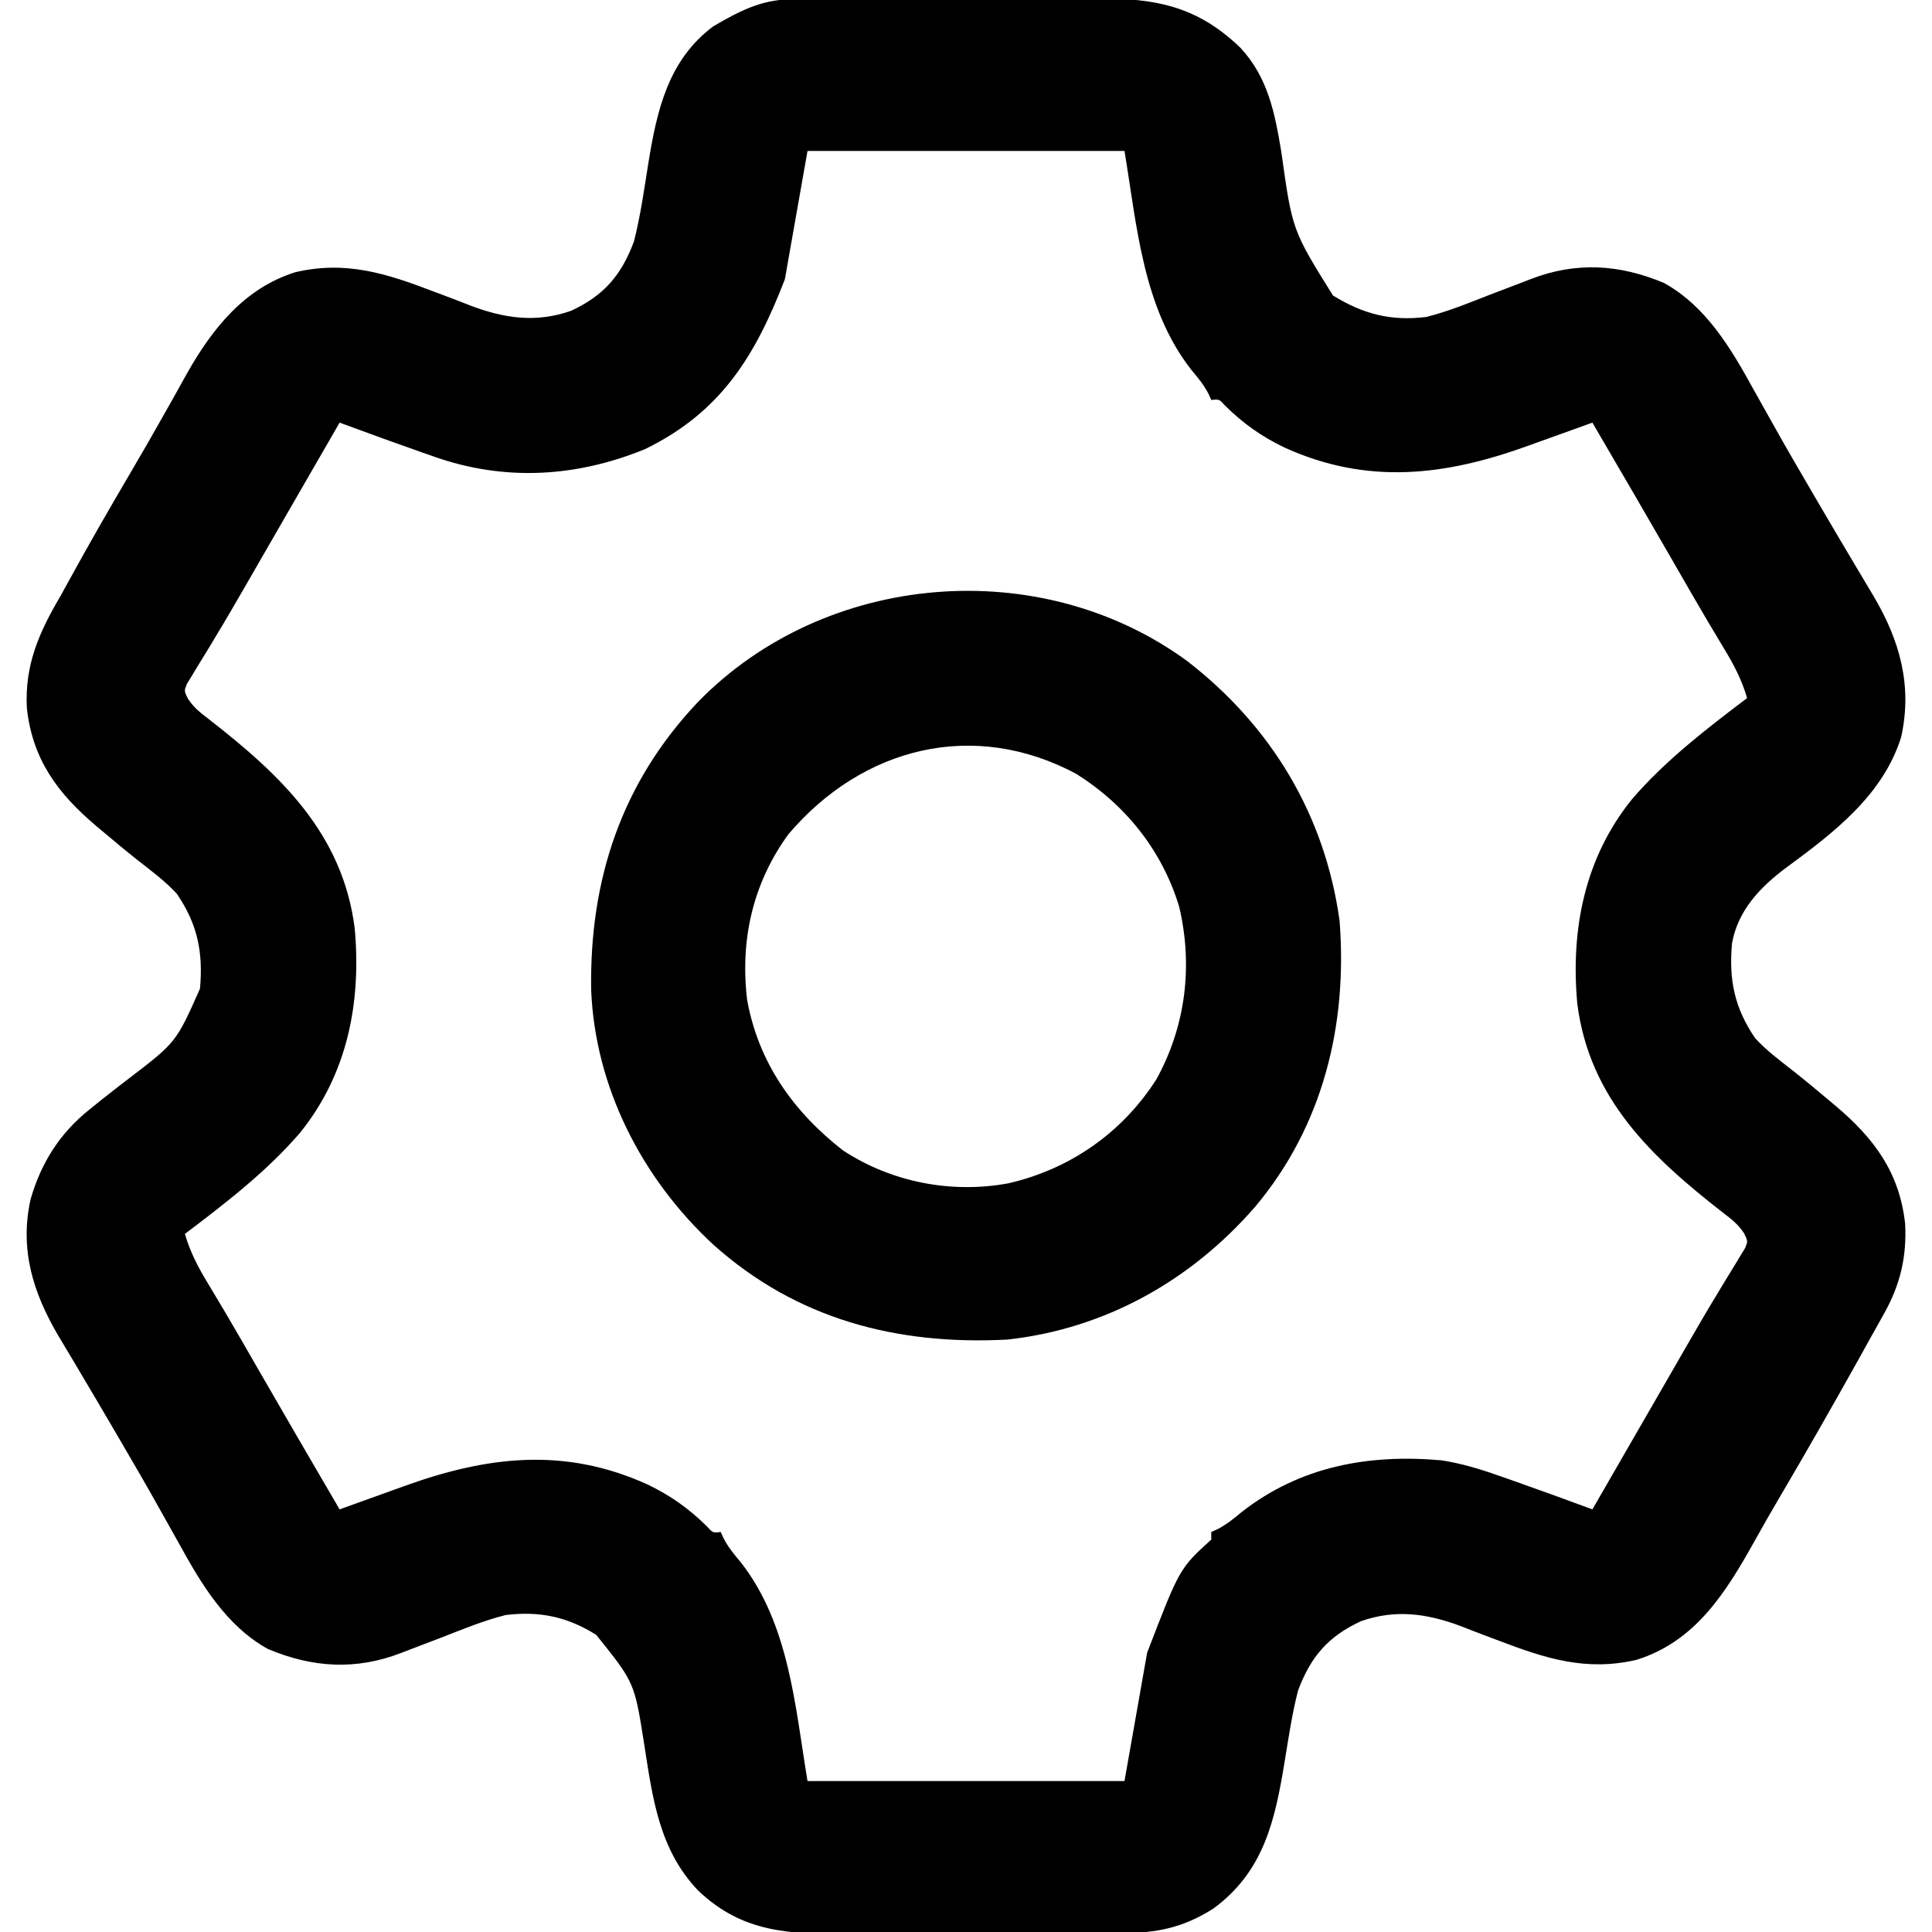
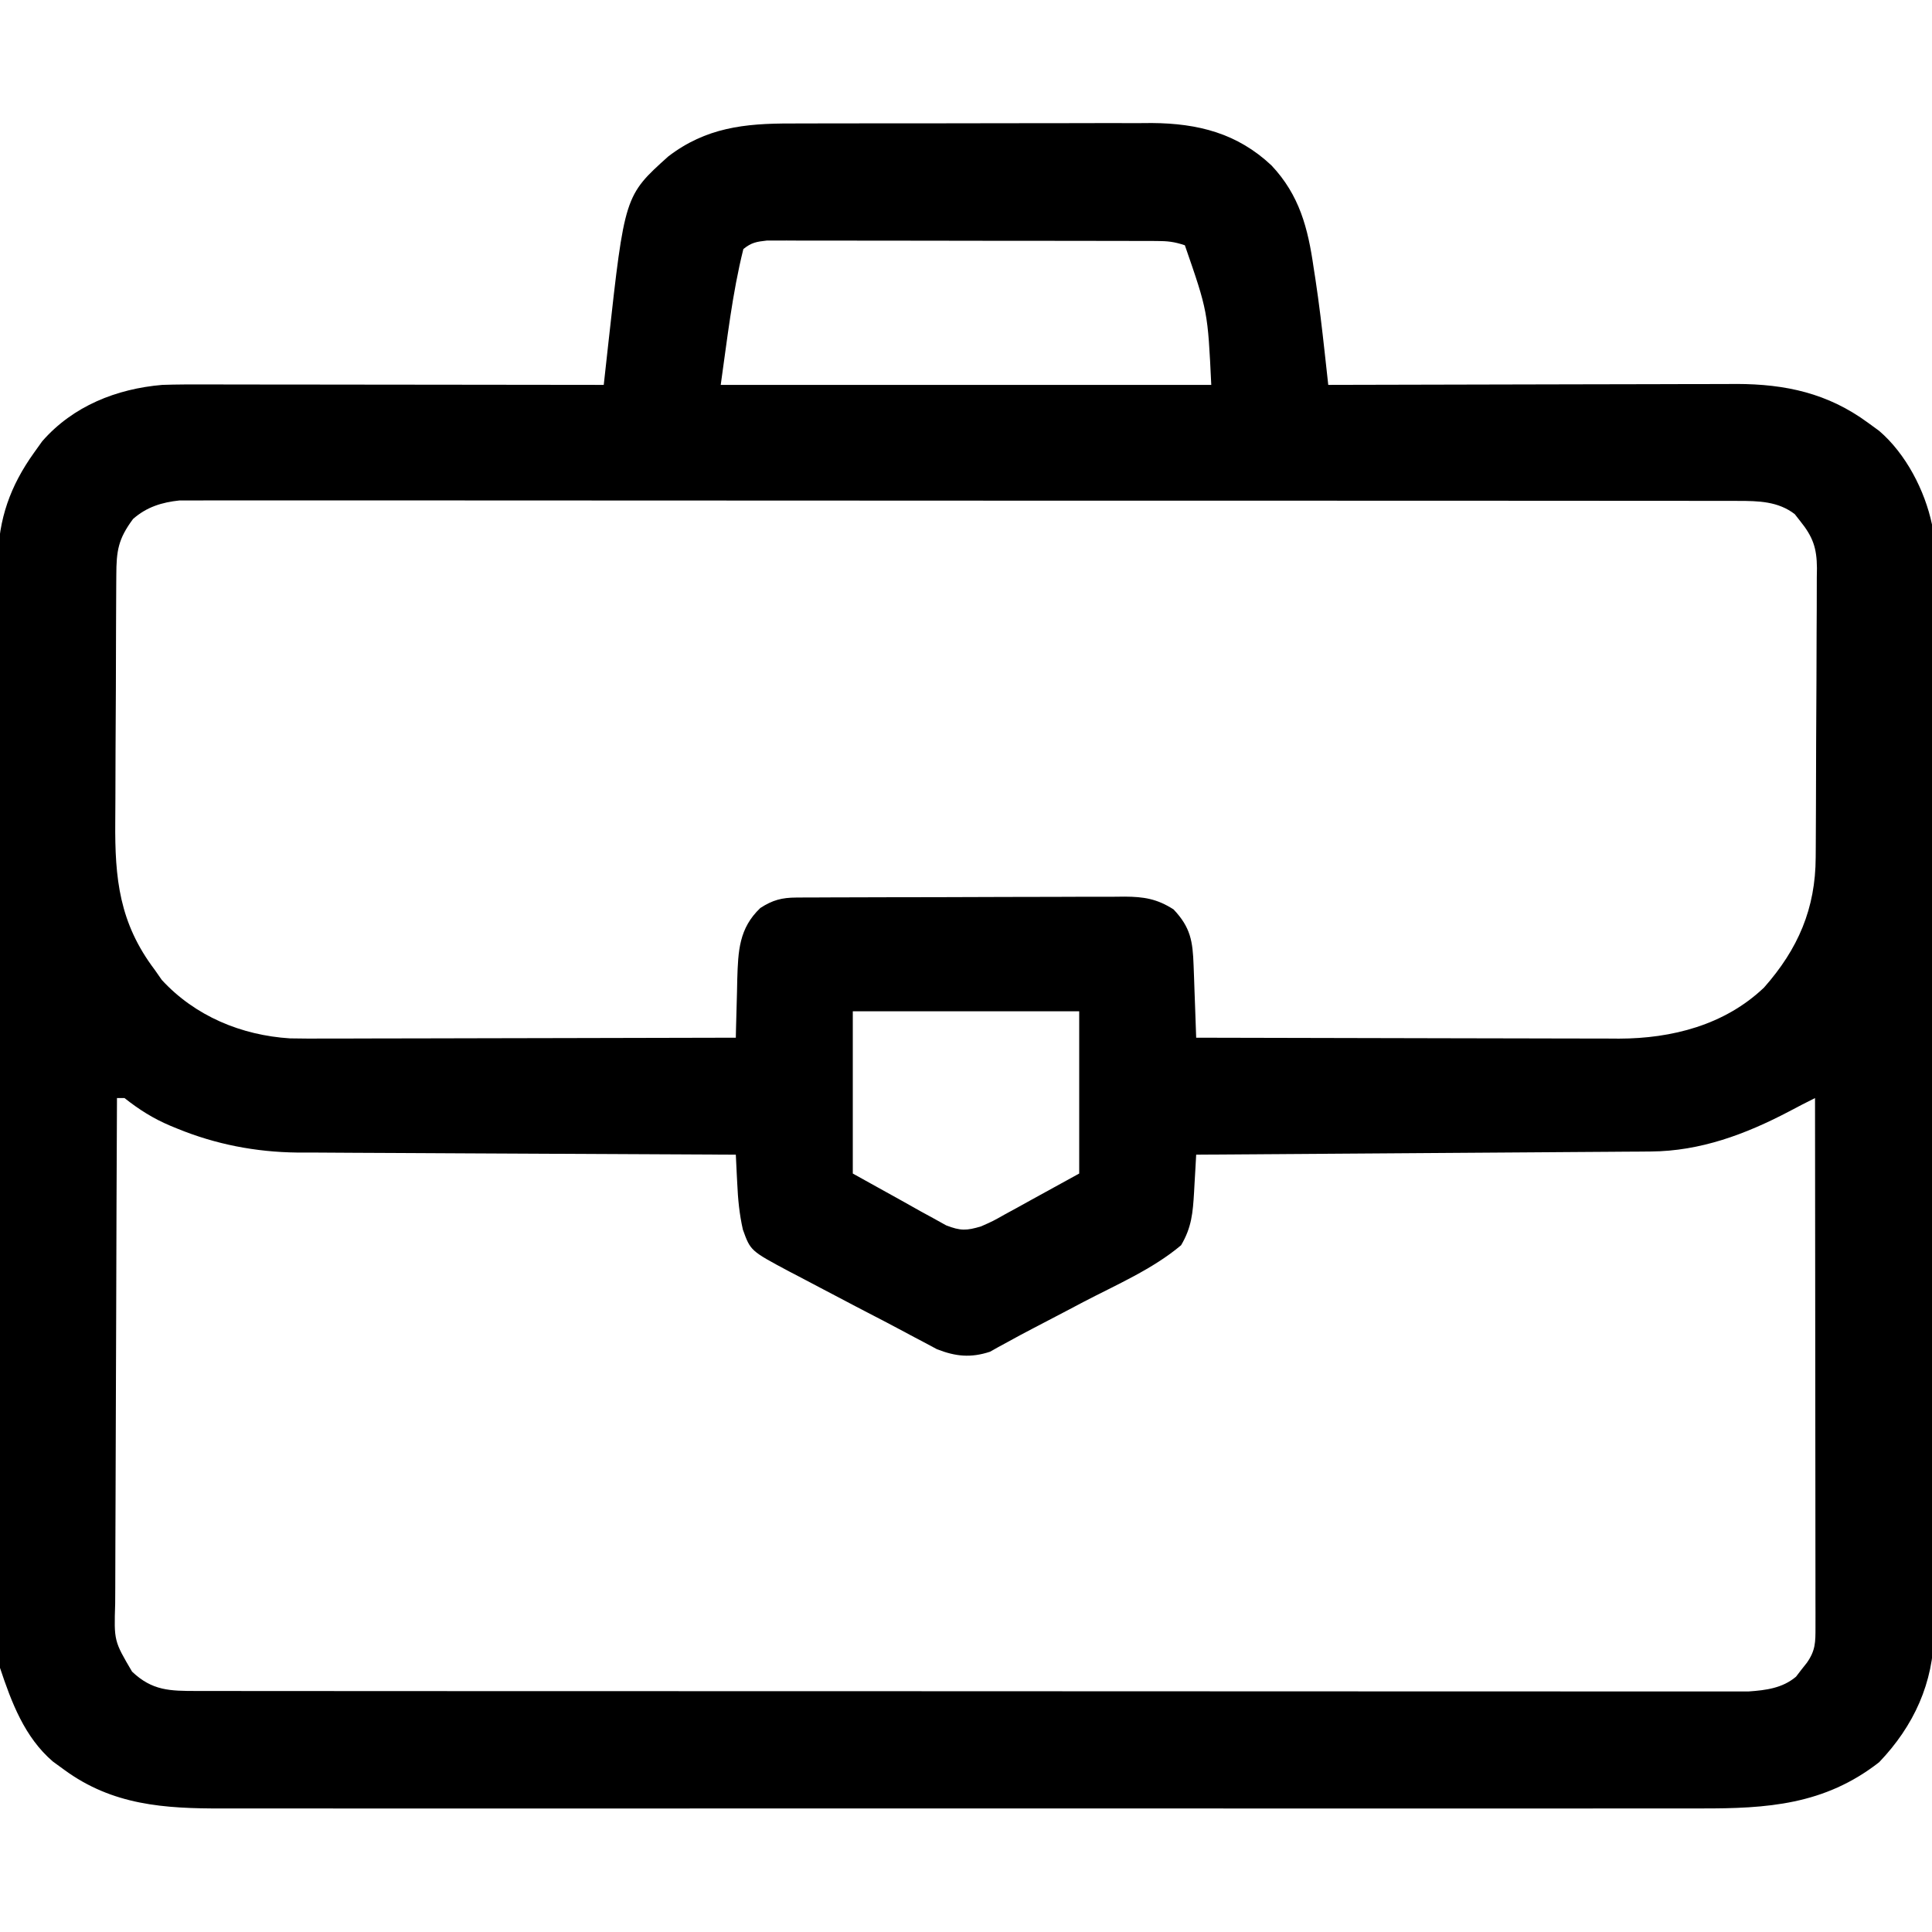
<svg xmlns="http://www.w3.org/2000/svg" version="1.1" width="512" height="512">
-   <path d="M0 0 C0.848 -0.007 1.696 -0.014 2.569 -0.022 C3.491 -0.024 4.413 -0.027 5.364 -0.03 C6.341 -0.036 7.319 -0.043 8.326 -0.05 C11.563 -0.069 14.8 -0.081 18.037 -0.091 C19.145 -0.095 20.253 -0.099 21.394 -0.103 C27.262 -0.124 33.13 -0.139 38.997 -0.148 C45.041 -0.159 51.084 -0.193 57.127 -0.233 C61.788 -0.259 66.449 -0.268 71.11 -0.271 C73.337 -0.276 75.563 -0.288 77.79 -0.306 C94.781 -0.439 106.767 0.56 119.471 12.839 C126.755 20.687 128.577 30.113 130.283 40.397 C133.181 61.145 133.181 61.145 143.971 78.46 C151.998 83.386 159.311 85.295 168.721 84.147 C174.529 82.678 180.089 80.393 185.658 78.21 C187.878 77.359 190.1 76.514 192.324 75.673 C193.695 75.151 195.064 74.624 196.431 74.09 C208.394 69.468 219.928 70.173 231.721 75.147 C242.83 81.311 249.41 92.417 255.346 103.21 C256.041 104.453 256.737 105.695 257.435 106.937 C258.501 108.834 259.566 110.731 260.626 112.631 C263.959 118.597 267.391 124.502 270.846 130.397 C271.407 131.36 271.968 132.322 272.547 133.314 C275.54 138.443 278.558 143.558 281.6 148.659 C282.237 149.734 282.874 150.81 283.531 151.918 C284.744 153.964 285.964 156.007 287.192 158.045 C294.152 169.819 297.57 181.737 294.561 195.428 C289.789 210.874 276.579 220.906 264.014 230.135 C257.173 235.253 251.281 241.419 249.721 250.147 C248.855 259.826 250.371 267.221 255.846 275.272 C258.833 278.522 262.353 281.158 265.826 283.866 C269.117 286.46 272.332 289.132 275.533 291.835 C276.072 292.286 276.611 292.737 277.166 293.203 C287.444 301.895 294.076 310.836 295.596 324.397 C296.072 333.171 294.305 340.627 290.006 348.284 C289.473 349.24 288.94 350.196 288.391 351.18 C287.84 352.159 287.289 353.138 286.721 354.147 C285.668 356.047 284.616 357.946 283.564 359.846 C276.528 372.467 269.367 385.005 262.041 397.46 C259.889 401.125 257.78 404.808 255.713 408.522 C248.125 422.107 240.076 435.144 224.408 440.022 C210.966 443.144 200.25 439.642 187.76 434.878 C186.677 434.472 185.593 434.065 184.477 433.647 C182.313 432.832 180.155 431.999 178.005 431.145 C169.019 427.754 160.632 426.55 151.408 429.772 C142.706 433.789 138.07 439.186 134.721 448.147 C133.153 454.224 132.233 460.459 131.221 466.647 C128.665 482.274 125.816 496.026 112.229 505.971 C104.092 511.079 97.195 512.447 87.737 512.438 C86.759 512.444 85.781 512.451 84.773 512.458 C81.552 512.477 78.332 512.481 75.111 512.483 C72.861 512.49 70.61 512.496 68.36 512.503 C63.646 512.515 58.932 512.519 54.218 512.518 C48.198 512.518 42.179 512.545 36.159 512.579 C31.511 512.602 26.863 512.606 22.214 512.605 C19.996 512.607 17.778 512.616 15.56 512.631 C0.035 512.73 -12.466 512.424 -24.279 501.147 C-34.632 490.302 -36.338 476.624 -38.558 462.396 C-41.137 446.005 -41.137 446.005 -51.279 433.397 C-58.985 428.581 -66.258 427.059 -75.279 428.147 C-81.088 429.614 -86.648 431.902 -92.217 434.085 C-94.437 434.935 -96.659 435.78 -98.882 436.622 C-100.254 437.143 -101.623 437.67 -102.989 438.204 C-114.952 442.827 -126.486 442.122 -138.279 437.147 C-149.388 430.984 -155.969 419.877 -161.904 409.085 C-162.599 407.841 -163.296 406.599 -163.994 405.357 C-165.059 403.46 -166.124 401.563 -167.185 399.663 C-170.517 393.698 -173.949 387.792 -177.404 381.897 C-177.966 380.935 -178.527 379.972 -179.105 378.981 C-182.099 373.851 -185.116 368.737 -188.158 363.635 C-188.795 362.56 -189.433 361.485 -190.089 360.377 C-191.303 358.33 -192.523 356.287 -193.751 354.25 C-200.516 342.806 -204.148 331.251 -201.154 317.897 C-198.374 308.286 -193.385 300.393 -185.529 294.147 C-184.572 293.372 -183.614 292.598 -182.627 291.8 C-180.178 289.845 -177.699 287.933 -175.213 286.026 C-162.588 276.374 -162.588 276.374 -156.279 262.147 C-155.414 252.469 -156.929 245.074 -162.404 237.022 C-165.392 233.772 -168.912 231.136 -172.385 228.428 C-175.676 225.835 -178.89 223.163 -182.092 220.46 C-182.9 219.783 -182.9 219.783 -183.725 219.092 C-194.003 210.4 -200.635 201.459 -202.154 187.897 C-202.777 176.426 -198.974 167.832 -193.279 158.147 C-192.568 156.867 -191.861 155.584 -191.158 154.3 C-185.874 144.646 -180.394 135.113 -174.816 125.626 C-171.613 120.175 -168.455 114.702 -165.365 109.186 C-164.708 108.02 -164.05 106.854 -163.391 105.688 C-162.148 103.482 -160.915 101.27 -159.693 99.051 C-152.955 87.146 -144.425 76.462 -130.967 72.272 C-117.525 69.15 -106.809 72.653 -94.318 77.417 C-93.235 77.823 -92.152 78.229 -91.036 78.647 C-88.871 79.462 -86.713 80.295 -84.564 81.149 C-75.578 84.54 -67.191 85.745 -57.967 82.522 C-49.266 78.507 -44.626 73.109 -41.279 64.147 C-39.528 57.312 -38.562 50.272 -37.448 43.311 C-35.194 29.434 -32.205 16.042 -20.279 7.147 C-13.795 3.338 -7.62 0.044 0 0 Z M4.721 40.147 C2.741 51.367 0.761 62.587 -1.279 74.147 C-9.145 94.599 -18.299 109.372 -38.279 119.147 C-56.537 126.627 -75.554 127.763 -94.279 121.147 C-95.293 120.793 -96.307 120.439 -97.351 120.074 C-104.686 117.499 -111.991 114.85 -119.279 112.147 C-119.655 112.799 -120.031 113.45 -120.418 114.121 C-120.951 115.045 -121.484 115.969 -122.033 116.921 C-122.633 117.96 -123.233 119 -123.851 120.071 C-125.195 122.401 -126.539 124.731 -127.884 127.061 C-131.332 133.039 -134.781 139.017 -138.229 144.995 C-138.861 146.091 -139.493 147.186 -140.145 148.315 C-141.397 150.487 -142.647 152.66 -143.895 154.835 C-146.792 159.876 -149.716 164.894 -152.736 169.862 C-153.527 171.177 -153.527 171.177 -154.333 172.519 C-155.311 174.142 -156.302 175.757 -157.308 177.364 C-157.945 178.428 -157.945 178.428 -158.596 179.514 C-158.972 180.124 -159.347 180.733 -159.735 181.362 C-160.496 183.214 -160.496 183.214 -159.505 185.265 C-157.96 187.638 -156.224 188.999 -153.967 190.71 C-134.937 205.526 -118.486 221.001 -115.279 246.147 C-113.49 265.757 -117.187 284.787 -129.787 300.366 C-138.612 310.626 -149.537 319.014 -160.279 327.147 C-158.87 332.01 -156.709 336.102 -154.092 340.397 C-153.186 341.911 -152.281 343.425 -151.377 344.94 C-150.882 345.768 -150.387 346.596 -149.877 347.449 C-146.88 352.509 -143.96 357.612 -141.029 362.71 C-133.828 375.217 -126.565 387.689 -119.279 400.147 C-117.941 399.663 -117.941 399.663 -116.576 399.169 C-113.229 397.961 -109.88 396.757 -106.529 395.557 C-105.086 395.039 -103.644 394.52 -102.203 393.998 C-80.225 386.044 -59.685 383.567 -37.718 393.528 C-31.641 396.442 -26.731 399.908 -21.951 404.643 C-20.406 406.37 -20.406 406.37 -18.279 406.147 C-18.016 406.726 -17.753 407.305 -17.482 407.901 C-16.219 410.26 -14.763 412.05 -13.029 414.085 C-0.109 430.577 1.397 452.204 4.721 472.147 C32.441 472.147 60.161 472.147 88.721 472.147 C90.701 460.927 92.681 449.707 94.721 438.147 C103.323 415.782 103.323 415.782 111.721 408.147 C111.721 407.487 111.721 406.827 111.721 406.147 C112.298 405.884 112.876 405.621 113.471 405.35 C115.839 404.084 117.667 402.624 119.721 400.897 C135.28 388.708 153.452 385.44 172.721 387.147 C177.924 387.956 182.769 389.398 187.721 391.147 C189.241 391.678 189.241 391.678 190.792 392.22 C198.127 394.795 205.432 397.445 212.721 400.147 C213.097 399.496 213.472 398.844 213.86 398.173 C214.393 397.249 214.925 396.326 215.475 395.374 C216.374 393.814 216.374 393.814 217.292 392.224 C218.636 389.893 219.981 387.563 221.325 385.233 C224.774 379.255 228.222 373.278 231.67 367.3 C232.302 366.204 232.934 365.108 233.586 363.979 C234.838 361.807 236.088 359.634 237.336 357.46 C240.233 352.418 243.157 347.401 246.178 342.432 C246.705 341.556 247.232 340.679 247.774 339.776 C248.753 338.153 249.743 336.537 250.749 334.931 C251.174 334.221 251.599 333.511 252.037 332.78 C252.413 332.17 252.789 331.561 253.176 330.933 C253.937 329.08 253.937 329.08 252.946 327.03 C251.401 324.656 249.666 323.295 247.408 321.585 C228.378 306.768 211.927 291.293 208.721 266.147 C206.931 246.537 210.629 227.507 223.229 211.928 C232.053 201.668 242.978 193.28 253.721 185.147 C252.311 180.285 250.15 176.192 247.533 171.897 C246.627 170.384 245.722 168.869 244.818 167.354 C244.324 166.526 243.829 165.698 243.319 164.845 C240.322 159.786 237.402 154.682 234.471 149.585 C227.269 137.077 220.007 124.606 212.721 112.147 C211.829 112.47 210.937 112.793 210.018 113.125 C206.67 114.334 203.321 115.537 199.97 116.737 C198.528 117.255 197.086 117.775 195.644 118.297 C173.666 126.25 153.126 128.727 131.159 118.767 C125.082 115.852 120.172 112.386 115.393 107.651 C113.848 105.924 113.848 105.924 111.721 106.147 C111.458 105.568 111.195 104.99 110.924 104.393 C109.66 102.034 108.205 100.244 106.471 98.21 C93.55 81.717 92.045 60.09 88.721 40.147 C61.001 40.147 33.281 40.147 4.721 40.147 Z " fill="#000000" transform="translate(209.2793,-0.147171)" />
-   <path d="M0 0 C22.216 17.228 36.378 40.723 40.263 68.725 C42.418 96.261 35.89 123.117 17.888 144.537 C0.897 164.067 -21.783 176.856 -47.737 179.725 C-77.021 181.27 -103.689 174.332 -125.772 154.502 C-144.569 137.098 -157.042 112.893 -158.073 87.033 C-158.519 57.822 -150.02 32.112 -129.737 10.725 C-96.028 -23.85 -38.986 -28.629 0 0 Z M-105.737 45.725 C-115.249 58.748 -118.645 73.846 -116.737 89.725 C-113.734 106.307 -104.528 119.302 -91.37 129.572 C-78.528 138.025 -62.63 141.095 -47.562 138.325 C-31.24 134.6 -17.361 124.948 -8.299 110.787 C-0.495 96.668 1.447 80.665 -2.237 65.037 C-6.72 50.182 -16.425 38.018 -29.549 29.787 C-56.736 15.269 -86.105 22.704 -105.737 45.725 Z " fill="#000000" transform="translate(314.7368,175.2754)" />
+   <path d="M0 0 C1.114 -0.005 2.227 -0.01 3.375 -0.015 C7.029 -0.029 10.682 -0.028 14.336 -0.026 C16.894 -0.03 19.452 -0.034 22.01 -0.039 C27.361 -0.047 32.711 -0.046 38.062 -0.041 C44.219 -0.035 50.375 -0.047 56.532 -0.069 C62.489 -0.088 68.447 -0.091 74.404 -0.088 C76.923 -0.088 79.442 -0.094 81.961 -0.104 C85.492 -0.116 89.023 -0.109 92.555 -0.098 C94.093 -0.109 94.093 -0.109 95.663 -0.121 C107.935 -0.033 118.316 2.606 127.375 11.126 C134.787 19.009 137.028 27.704 138.532 38.212 C138.688 39.213 138.844 40.214 139.004 41.245 C139.985 47.716 140.753 54.202 141.465 60.707 C141.556 61.534 141.647 62.361 141.741 63.214 C141.964 65.234 142.185 67.254 142.407 69.275 C143.296 69.272 143.296 69.272 144.203 69.269 C158.669 69.225 173.135 69.192 187.602 69.171 C194.597 69.161 201.593 69.147 208.589 69.124 C215.345 69.102 222.102 69.09 228.858 69.085 C231.43 69.081 234.003 69.074 236.576 69.063 C240.19 69.049 243.804 69.047 247.418 69.048 C248.472 69.04 249.527 69.033 250.613 69.026 C263.643 69.062 274.778 71.48 285.407 79.275 C286.397 79.997 287.387 80.718 288.407 81.462 C295.46 87.5 300.511 97.238 302.407 106.275 C302.499 108.004 302.538 109.736 302.541 111.468 C302.545 112.525 302.55 113.581 302.554 114.67 C302.554 116.41 302.554 116.41 302.554 118.185 C302.558 119.418 302.561 120.651 302.565 121.921 C302.574 125.345 302.579 128.77 302.581 132.194 C302.585 135.887 302.595 139.58 302.604 143.272 C302.623 152.192 302.633 161.111 302.642 170.031 C302.647 174.233 302.652 178.435 302.657 182.637 C302.674 196.609 302.689 210.58 302.696 224.552 C302.698 228.177 302.7 231.803 302.702 235.428 C302.702 236.329 302.703 237.23 302.703 238.158 C302.712 252.749 302.737 267.339 302.769 281.93 C302.803 296.915 302.821 311.9 302.824 326.885 C302.826 335.297 302.835 343.708 302.86 352.12 C302.882 359.284 302.89 366.449 302.88 373.614 C302.876 377.267 302.878 380.919 302.897 384.572 C302.918 388.54 302.908 392.508 302.894 396.476 C302.911 398.192 302.911 398.192 302.928 399.943 C302.821 413.26 297.585 424.679 288.407 434.275 C273.914 445.597 258.72 446.58 240.948 446.529 C239.197 446.531 237.446 446.534 235.696 446.538 C230.912 446.546 226.128 446.542 221.344 446.536 C216.174 446.532 211.004 446.539 205.834 446.544 C195.717 446.553 185.6 446.551 175.483 446.545 C167.259 446.541 159.035 446.54 150.81 446.542 C149.639 446.543 148.467 446.543 147.26 446.543 C144.879 446.544 142.499 446.545 140.119 446.545 C117.811 446.551 95.503 446.544 73.196 446.534 C54.066 446.525 34.935 446.526 15.805 446.535 C-6.424 446.546 -28.653 446.55 -50.882 446.544 C-53.254 446.544 -55.625 446.543 -57.997 446.542 C-59.164 446.542 -60.33 446.542 -61.532 446.541 C-69.744 446.54 -77.956 446.543 -86.168 446.547 C-96.179 446.553 -106.19 446.551 -116.201 446.541 C-121.307 446.535 -126.412 446.533 -131.517 446.54 C-136.195 446.546 -140.873 446.543 -145.551 446.532 C-147.239 446.53 -148.926 446.531 -150.614 446.536 C-166.074 446.577 -179.749 445.694 -192.593 436.275 C-193.583 435.553 -194.573 434.831 -195.593 434.087 C-203.099 427.643 -206.547 418.412 -209.593 409.275 C-209.688 407.587 -209.724 405.895 -209.727 404.204 C-209.732 403.15 -209.736 402.095 -209.741 401.008 C-209.741 399.846 -209.741 398.683 -209.74 397.485 C-209.744 396.253 -209.748 395.021 -209.752 393.751 C-209.761 390.324 -209.765 386.898 -209.768 383.471 C-209.772 379.778 -209.781 376.084 -209.79 372.391 C-209.81 363.467 -209.82 354.542 -209.829 345.618 C-209.833 341.414 -209.839 337.211 -209.844 333.007 C-209.861 319.031 -209.875 305.055 -209.883 291.079 C-209.885 287.452 -209.886 283.824 -209.888 280.197 C-209.889 278.845 -209.889 278.845 -209.89 277.465 C-209.898 262.868 -209.924 248.271 -209.956 233.674 C-209.989 218.684 -210.007 203.694 -210.01 188.705 C-210.012 180.29 -210.021 171.875 -210.047 163.46 C-210.068 156.292 -210.076 149.124 -210.067 141.955 C-210.062 138.3 -210.064 134.645 -210.084 130.99 C-210.104 127.02 -210.094 123.05 -210.081 119.08 C-210.092 117.935 -210.103 116.791 -210.114 115.611 C-210.028 104.856 -206.84 95.99 -200.593 87.275 C-199.871 86.264 -199.15 85.253 -198.406 84.212 C-190.228 74.862 -178.725 70.311 -166.593 69.275 C-162.71 69.141 -158.83 69.148 -154.945 69.161 C-153.802 69.161 -152.66 69.161 -151.483 69.161 C-147.728 69.161 -143.973 69.169 -140.218 69.177 C-137.607 69.179 -134.995 69.18 -132.383 69.181 C-126.224 69.184 -120.066 69.193 -113.907 69.203 C-106.892 69.214 -99.876 69.219 -92.86 69.224 C-78.438 69.235 -64.016 69.252 -49.593 69.275 C-49.459 68.054 -49.324 66.834 -49.186 65.576 C-49.006 63.951 -48.827 62.325 -48.647 60.7 C-48.559 59.898 -48.471 59.097 -48.38 58.271 C-44.046 19.117 -44.046 19.117 -32.5 8.736 C-22.528 1.093 -12.287 -0.03 0 0 Z M-12.593 33.275 C-15.544 45.077 -16.873 57.231 -18.593 69.275 C24.307 69.275 67.207 69.275 111.407 69.275 C110.475 49.787 110.475 49.787 104.407 32.275 C101.573 31.33 99.832 31.147 96.897 31.141 C95.973 31.137 95.049 31.132 94.097 31.128 C92.58 31.129 92.58 31.129 91.032 31.129 C89.965 31.126 88.898 31.123 87.799 31.119 C84.263 31.11 80.728 31.108 77.192 31.107 C74.74 31.103 72.287 31.1 69.835 31.097 C64.691 31.091 59.547 31.089 54.403 31.089 C47.804 31.089 41.205 31.076 34.606 31.059 C29.541 31.047 24.475 31.045 19.409 31.046 C16.976 31.045 14.543 31.04 12.11 31.033 C8.71 31.023 5.311 31.026 1.911 31.032 C0.901 31.026 -0.108 31.02 -1.148 31.015 C-2.075 31.019 -3.002 31.023 -3.956 31.027 C-5.162 31.027 -5.162 31.027 -6.392 31.026 C-9.108 31.333 -10.442 31.534 -12.593 33.275 Z M-174.335 104.81 C-178.284 110.134 -178.749 113.234 -178.77 119.757 C-178.777 120.635 -178.783 121.513 -178.79 122.418 C-178.81 125.337 -178.822 128.255 -178.832 131.173 C-178.836 132.171 -178.84 133.169 -178.844 134.198 C-178.865 139.49 -178.879 144.781 -178.888 150.073 C-178.899 155.518 -178.934 160.962 -178.974 166.407 C-179 170.609 -179.008 174.811 -179.012 179.013 C-179.017 181.019 -179.028 183.024 -179.047 185.029 C-179.178 200.122 -177.976 211.867 -168.593 224.275 C-167.665 225.605 -167.665 225.605 -166.718 226.962 C-157.907 236.55 -145.633 241.638 -132.75 242.455 C-129.615 242.519 -126.486 242.522 -123.351 242.502 C-121.578 242.502 -121.578 242.502 -119.77 242.503 C-115.896 242.501 -112.022 242.486 -108.148 242.47 C-105.449 242.465 -102.751 242.463 -100.052 242.461 C-93.695 242.455 -87.339 242.439 -80.982 242.419 C-73.739 242.396 -66.496 242.385 -59.252 242.375 C-44.366 242.354 -29.48 242.319 -14.593 242.275 C-14.579 241.554 -14.564 240.833 -14.549 240.091 C-14.474 236.797 -14.378 233.505 -14.281 230.212 C-14.247 228.512 -14.247 228.512 -14.212 226.777 C-13.973 219.306 -13.772 213.295 -8.093 207.9 C-4.836 205.782 -2.357 205.15 1.448 205.134 C2.268 205.129 3.088 205.123 3.933 205.117 C4.829 205.116 5.725 205.115 6.648 205.114 C7.595 205.109 8.541 205.104 9.517 205.098 C12.653 205.084 15.79 205.077 18.926 205.072 C21.105 205.066 23.283 205.06 25.462 205.054 C30.032 205.044 34.603 205.038 39.174 205.034 C45.028 205.029 50.882 205.005 56.737 204.976 C61.238 204.958 65.739 204.953 70.24 204.951 C72.399 204.948 74.557 204.94 76.715 204.927 C79.736 204.91 82.756 204.912 85.777 204.918 C86.667 204.909 87.557 204.9 88.474 204.89 C93.54 204.924 97.019 205.462 101.407 208.275 C105.941 213.054 106.494 216.72 106.723 223.134 C106.765 224.249 106.807 225.364 106.85 226.513 C106.889 227.672 106.929 228.831 106.969 230.025 C107.012 231.199 107.056 232.373 107.1 233.583 C107.206 236.48 107.308 239.377 107.407 242.275 C123.01 242.321 138.614 242.357 154.218 242.378 C161.464 242.389 168.71 242.403 175.956 242.426 C182.275 242.446 188.594 242.458 194.913 242.463 C198.256 242.465 201.598 242.473 204.941 242.486 C208.682 242.501 212.423 242.503 216.164 242.502 C217.26 242.509 218.355 242.516 219.484 242.523 C233.486 242.486 247.444 238.935 257.891 228.99 C266.933 218.76 271.54 208.059 271.584 194.47 C271.59 193.582 271.597 192.694 271.604 191.779 C271.623 188.842 271.635 185.906 271.645 182.97 C271.649 181.966 271.653 180.962 271.657 179.928 C271.678 174.617 271.693 169.307 271.702 163.996 C271.713 158.512 271.747 153.029 271.787 147.546 C271.813 143.327 271.822 139.108 271.825 134.889 C271.83 132.868 271.842 130.846 271.86 128.825 C271.885 125.995 271.884 123.167 271.877 120.338 C271.89 119.505 271.902 118.673 271.916 117.815 C271.868 112.481 270.867 109.554 267.407 105.275 C266.953 104.697 266.499 104.12 266.032 103.525 C261.614 100.126 256.43 100.024 251.066 100.02 C249.985 100.015 249.985 100.015 248.882 100.01 C246.467 100.002 244.051 100.008 241.636 100.014 C239.887 100.011 238.137 100.007 236.388 100.002 C231.581 99.992 226.774 99.994 221.967 99.999 C216.783 100.001 211.598 99.992 206.414 99.985 C196.258 99.972 186.102 99.97 175.945 99.972 C167.692 99.974 159.438 99.972 151.185 99.968 C150.011 99.967 148.837 99.967 147.628 99.966 C145.243 99.965 142.858 99.964 140.474 99.963 C118.102 99.952 95.731 99.954 73.36 99.96 C52.885 99.965 32.411 99.954 11.937 99.935 C-9.079 99.916 -30.094 99.907 -51.109 99.911 C-62.91 99.913 -74.712 99.91 -86.513 99.896 C-96.56 99.884 -106.606 99.883 -116.652 99.895 C-121.779 99.901 -126.906 99.902 -132.032 99.89 C-136.725 99.879 -141.417 99.882 -146.109 99.896 C-147.807 99.899 -149.506 99.897 -151.204 99.889 C-153.512 99.879 -155.819 99.887 -158.127 99.9 C-159.409 99.9 -160.691 99.9 -162.012 99.9 C-166.692 100.39 -170.727 101.63 -174.335 104.81 Z M16.407 235.275 C16.407 249.465 16.407 263.655 16.407 278.275 C20.903 280.77 25.399 283.266 30.032 285.837 C31.439 286.629 32.846 287.422 34.296 288.238 C35.418 288.849 36.54 289.461 37.696 290.091 C38.837 290.725 39.979 291.358 41.155 292.011 C44.937 293.481 46.556 293.436 50.407 292.275 C53.537 290.894 53.537 290.894 56.68 289.115 C57.721 288.549 58.762 287.983 59.834 287.399 C61.788 286.317 61.788 286.317 63.782 285.212 C67.948 282.923 72.114 280.633 76.407 278.275 C76.407 264.085 76.407 249.895 76.407 235.275 C56.607 235.275 36.807 235.275 16.407 235.275 Z M-178.593 258.275 C-178.687 277.207 -178.757 296.139 -178.801 315.072 C-178.821 323.863 -178.849 332.653 -178.895 341.444 C-178.935 349.107 -178.961 356.769 -178.97 364.431 C-178.975 368.488 -178.987 372.545 -179.016 376.602 C-179.043 380.422 -179.052 384.241 -179.046 388.061 C-179.047 389.462 -179.055 390.862 -179.07 392.263 C-179.382 402.134 -179.382 402.134 -174.593 410.275 C-169.236 415.357 -164.579 415.399 -157.407 415.403 C-156.333 415.406 -156.333 415.406 -155.237 415.409 C-152.831 415.413 -150.425 415.411 -148.018 415.408 C-146.278 415.41 -144.538 415.413 -142.798 415.415 C-138.012 415.421 -133.225 415.421 -128.438 415.42 C-123.278 415.42 -118.118 415.425 -112.958 415.43 C-102.846 415.438 -92.734 415.441 -82.623 415.442 C-74.405 415.442 -66.188 415.444 -57.971 415.447 C-34.683 415.456 -11.396 415.461 11.892 415.46 C13.148 415.46 14.403 415.46 15.697 415.46 C16.955 415.46 18.212 415.46 19.507 415.46 C39.891 415.459 60.275 415.469 80.659 415.483 C101.579 415.497 122.499 415.504 143.42 415.504 C155.169 415.503 166.918 415.506 178.667 415.517 C188.669 415.526 198.671 415.528 208.673 415.521 C213.778 415.518 218.883 415.518 223.987 415.527 C228.659 415.534 233.331 415.533 238.003 415.524 C239.694 415.523 241.385 415.525 243.076 415.53 C245.374 415.537 247.671 415.532 249.969 415.524 C251.884 415.524 251.884 415.524 253.837 415.524 C258.426 415.203 262.78 414.649 266.368 411.618 C266.834 411.01 267.301 410.402 267.782 409.775 C268.264 409.166 268.746 408.558 269.243 407.931 C271.547 404.653 271.53 402.475 271.527 398.491 C271.528 397.26 271.53 396.029 271.531 394.76 C271.528 393.389 271.524 392.017 271.52 390.645 C271.52 389.207 271.52 387.768 271.521 386.329 C271.521 382.416 271.515 378.503 271.508 374.59 C271.502 370.504 271.501 366.417 271.5 362.33 C271.497 354.588 271.489 346.847 271.479 339.105 C271.468 330.292 271.462 321.48 271.457 312.667 C271.447 294.536 271.429 276.406 271.407 258.275 C269.065 259.437 266.751 260.626 264.446 261.861 C252.988 267.865 241.028 272.341 227.902 272.433 C226.833 272.443 225.765 272.452 224.664 272.463 C223.507 272.468 222.351 272.474 221.159 272.48 C219.929 272.49 218.7 272.5 217.432 272.51 C214.073 272.536 210.714 272.558 207.355 272.578 C203.84 272.6 200.325 272.627 196.809 272.654 C190.158 272.704 183.507 272.749 176.856 272.792 C169.282 272.842 161.708 272.896 154.133 272.952 C138.558 273.065 122.982 273.172 107.407 273.275 C107.346 274.376 107.286 275.477 107.223 276.612 C107.139 278.07 107.054 279.528 106.969 280.986 C106.91 282.072 106.91 282.072 106.85 283.181 C106.526 288.653 106.209 292.546 103.407 297.275 C95.874 303.63 86.156 307.791 77.469 312.337 C75.957 313.134 74.444 313.932 72.932 314.73 C70.041 316.254 67.145 317.767 64.243 319.271 C61.94 320.466 59.664 321.687 57.395 322.946 C56.552 323.404 55.709 323.862 54.84 324.333 C54.159 324.717 53.478 325.1 52.776 325.495 C47.641 327.185 43.622 326.749 38.71 324.83 C37.447 324.176 36.192 323.504 34.946 322.818 C34.262 322.458 33.578 322.099 32.874 321.729 C31.435 320.971 30 320.206 28.568 319.435 C26.46 318.303 24.341 317.198 22.214 316.101 C18.752 314.314 15.302 312.504 11.857 310.683 C10.457 309.944 9.056 309.208 7.652 308.476 C5.575 307.391 3.502 306.297 1.43 305.2 C0.811 304.879 0.193 304.559 -0.445 304.228 C-10.703 298.753 -10.703 298.753 -12.722 293.134 C-13.659 288.985 -14.032 285.072 -14.218 280.837 C-14.257 280.106 -14.296 279.374 -14.335 278.62 C-14.429 276.839 -14.512 275.057 -14.593 273.275 C-15.23 273.272 -15.866 273.27 -16.522 273.267 C-32.066 273.208 -47.609 273.132 -63.153 273.039 C-70.67 272.994 -78.187 272.955 -85.704 272.928 C-92.262 272.905 -98.82 272.872 -105.378 272.826 C-108.845 272.802 -112.311 272.783 -115.778 272.777 C-119.665 272.77 -123.551 272.739 -127.438 272.707 C-129.129 272.709 -129.129 272.709 -130.855 272.711 C-141.805 272.584 -152.386 270.547 -162.531 266.4 C-163.156 266.144 -163.78 265.889 -164.424 265.626 C-169.002 263.69 -172.714 261.342 -176.593 258.275 C-177.253 258.275 -177.913 258.275 -178.593 258.275 Z " fill="#000000" transform="translate(209.5933,32.72534)" />
</svg>
